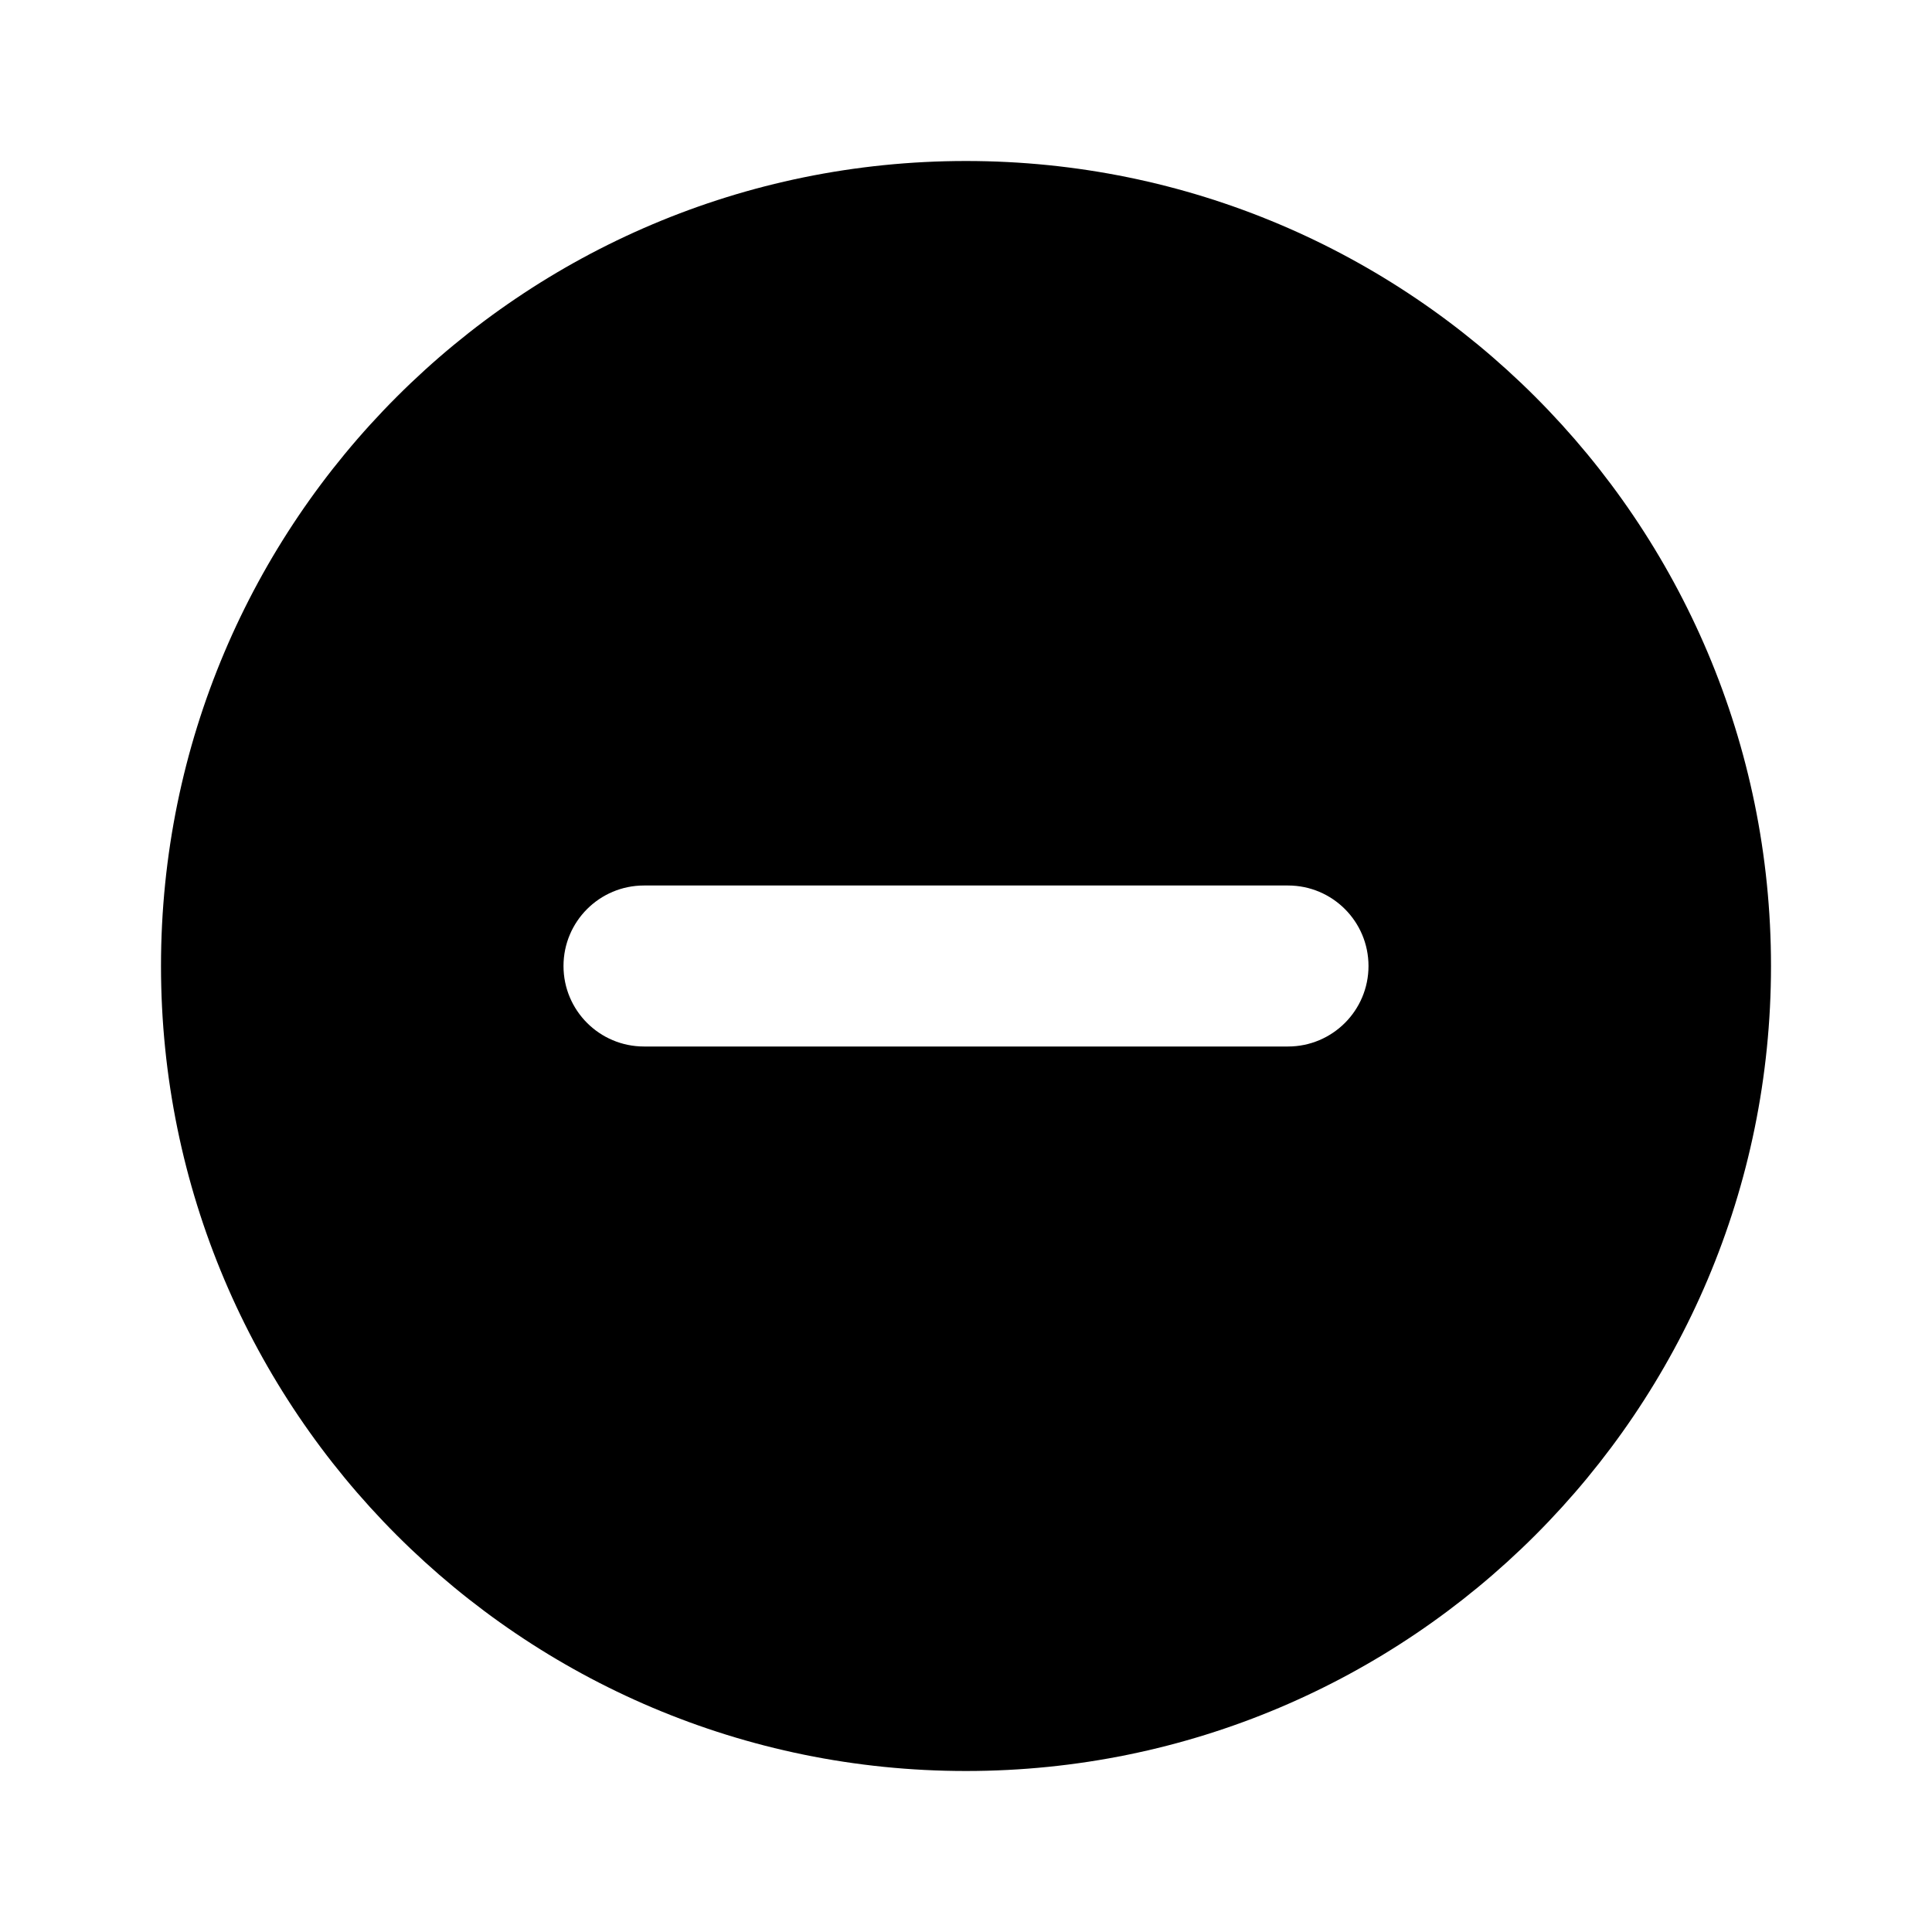
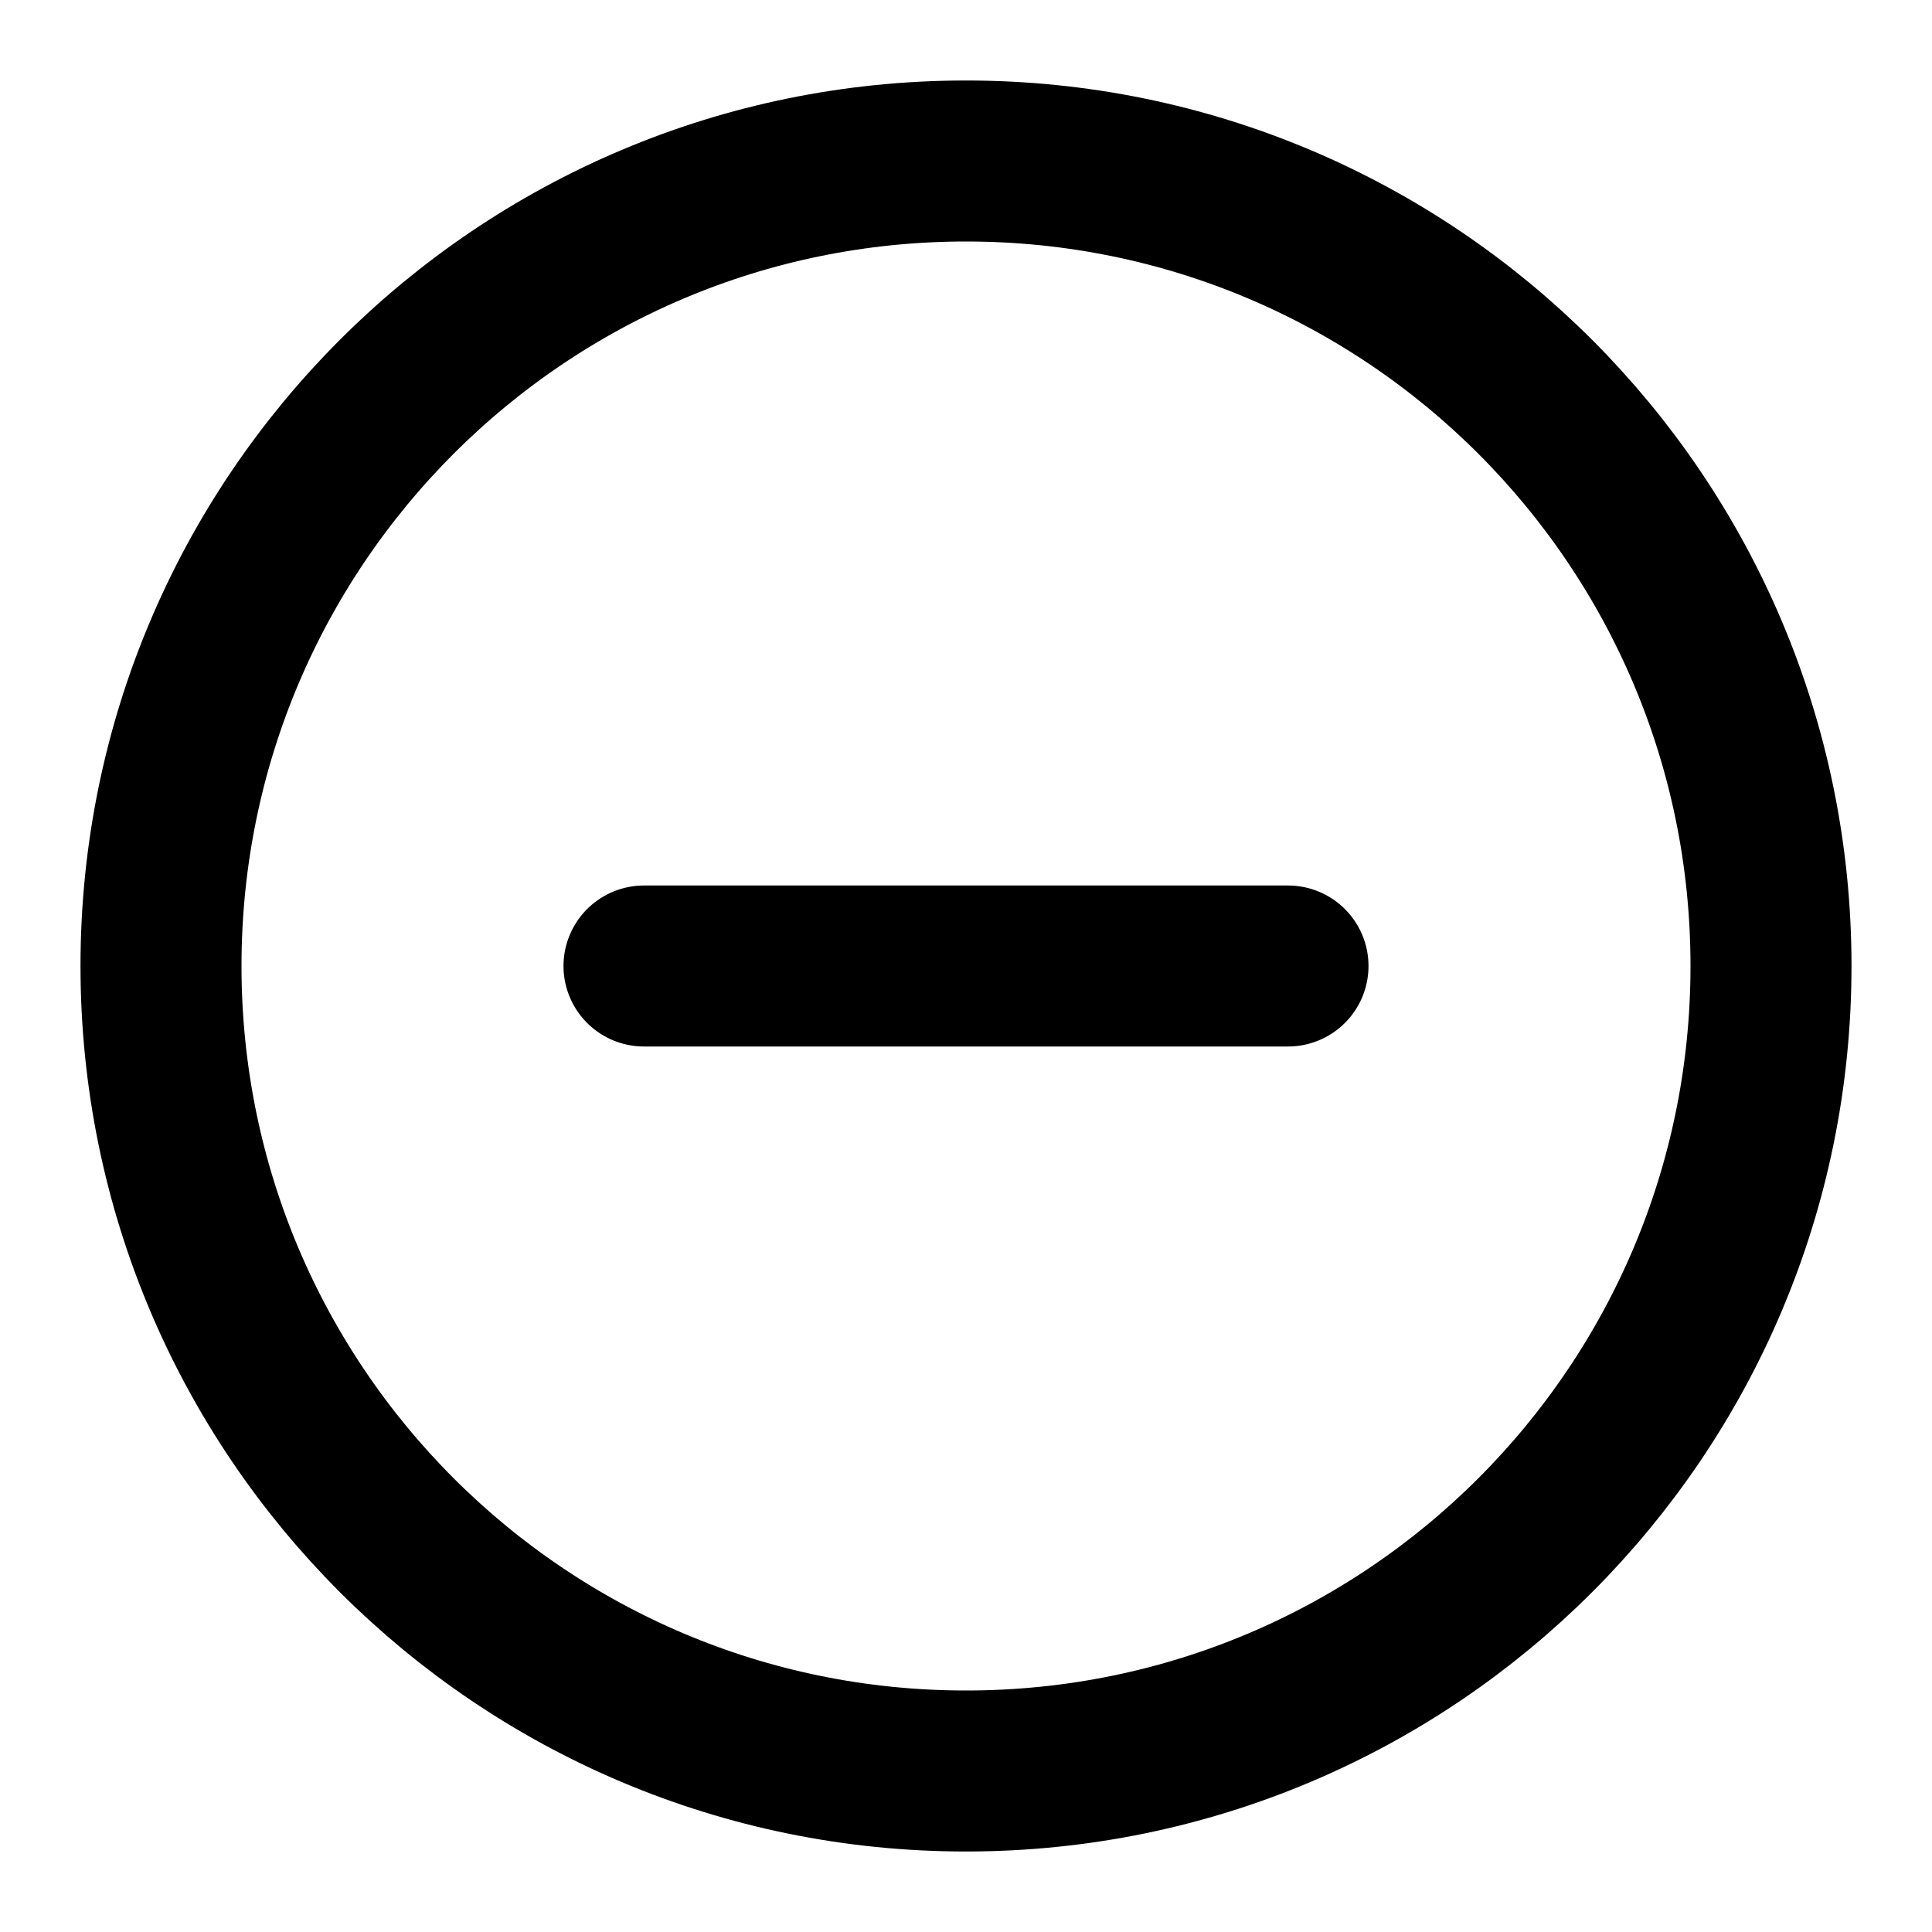
- <svg xmlns="http://www.w3.org/2000/svg" width="24" height="24" fill="none" id="minus">
-   <path fill="#000" fill-rule="evenodd" d="M12 22c5.523 0 10-4.477 10-10S17.523 2 12 2 2 6.477 2 12s4.477 10 10 10ZM8 11a1 1 0 1 0 0 2h8a1 1 0 1 0 0-2H8Z" clip-rule="evenodd" />
+ <svg xmlns="http://www.w3.org/2000/svg" width="100%" height="100%" viewBox="0 0 24 24" fill="none">
+   <path d="M8 12H16M22 12C22 17.523 17.523 22 12 22C6.477 22 2 17.523 2 12C2 6.477 6.477 2 12 2C17.523 2 22 6.477 22 12Z" stroke="currentColor" stroke-width="2" stroke-linecap="round" stroke-linejoin="round" />
</svg>
